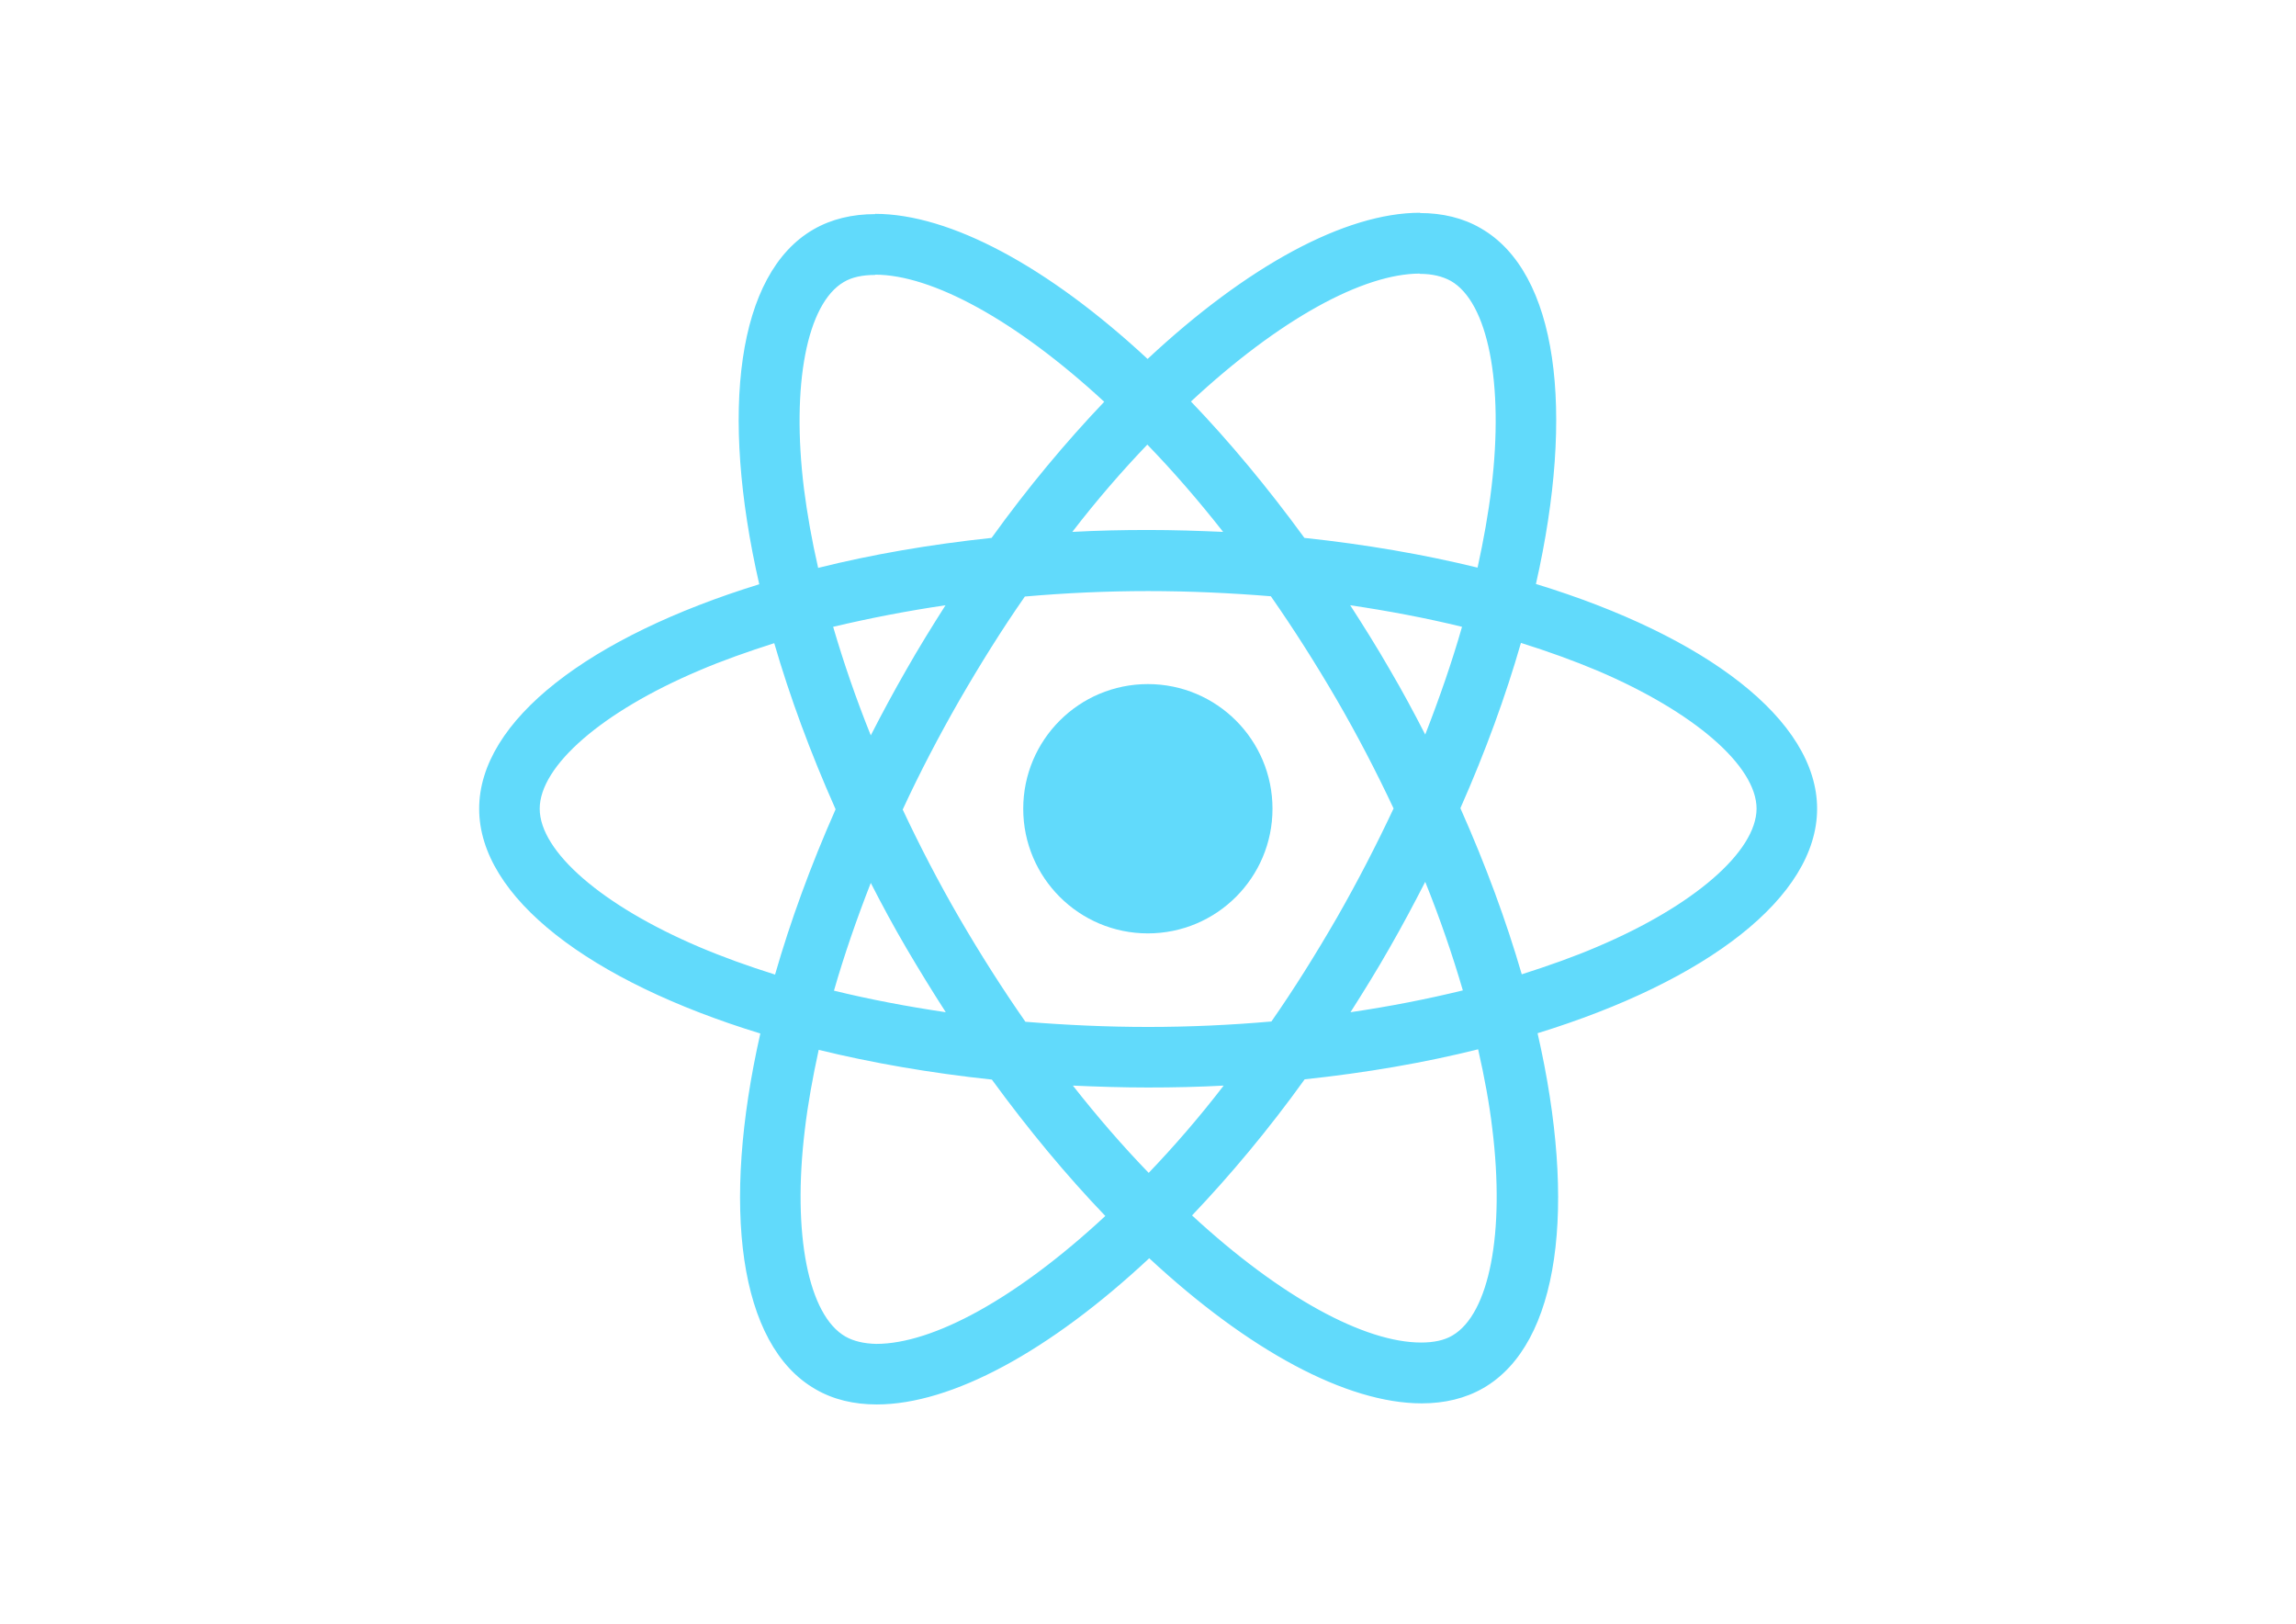
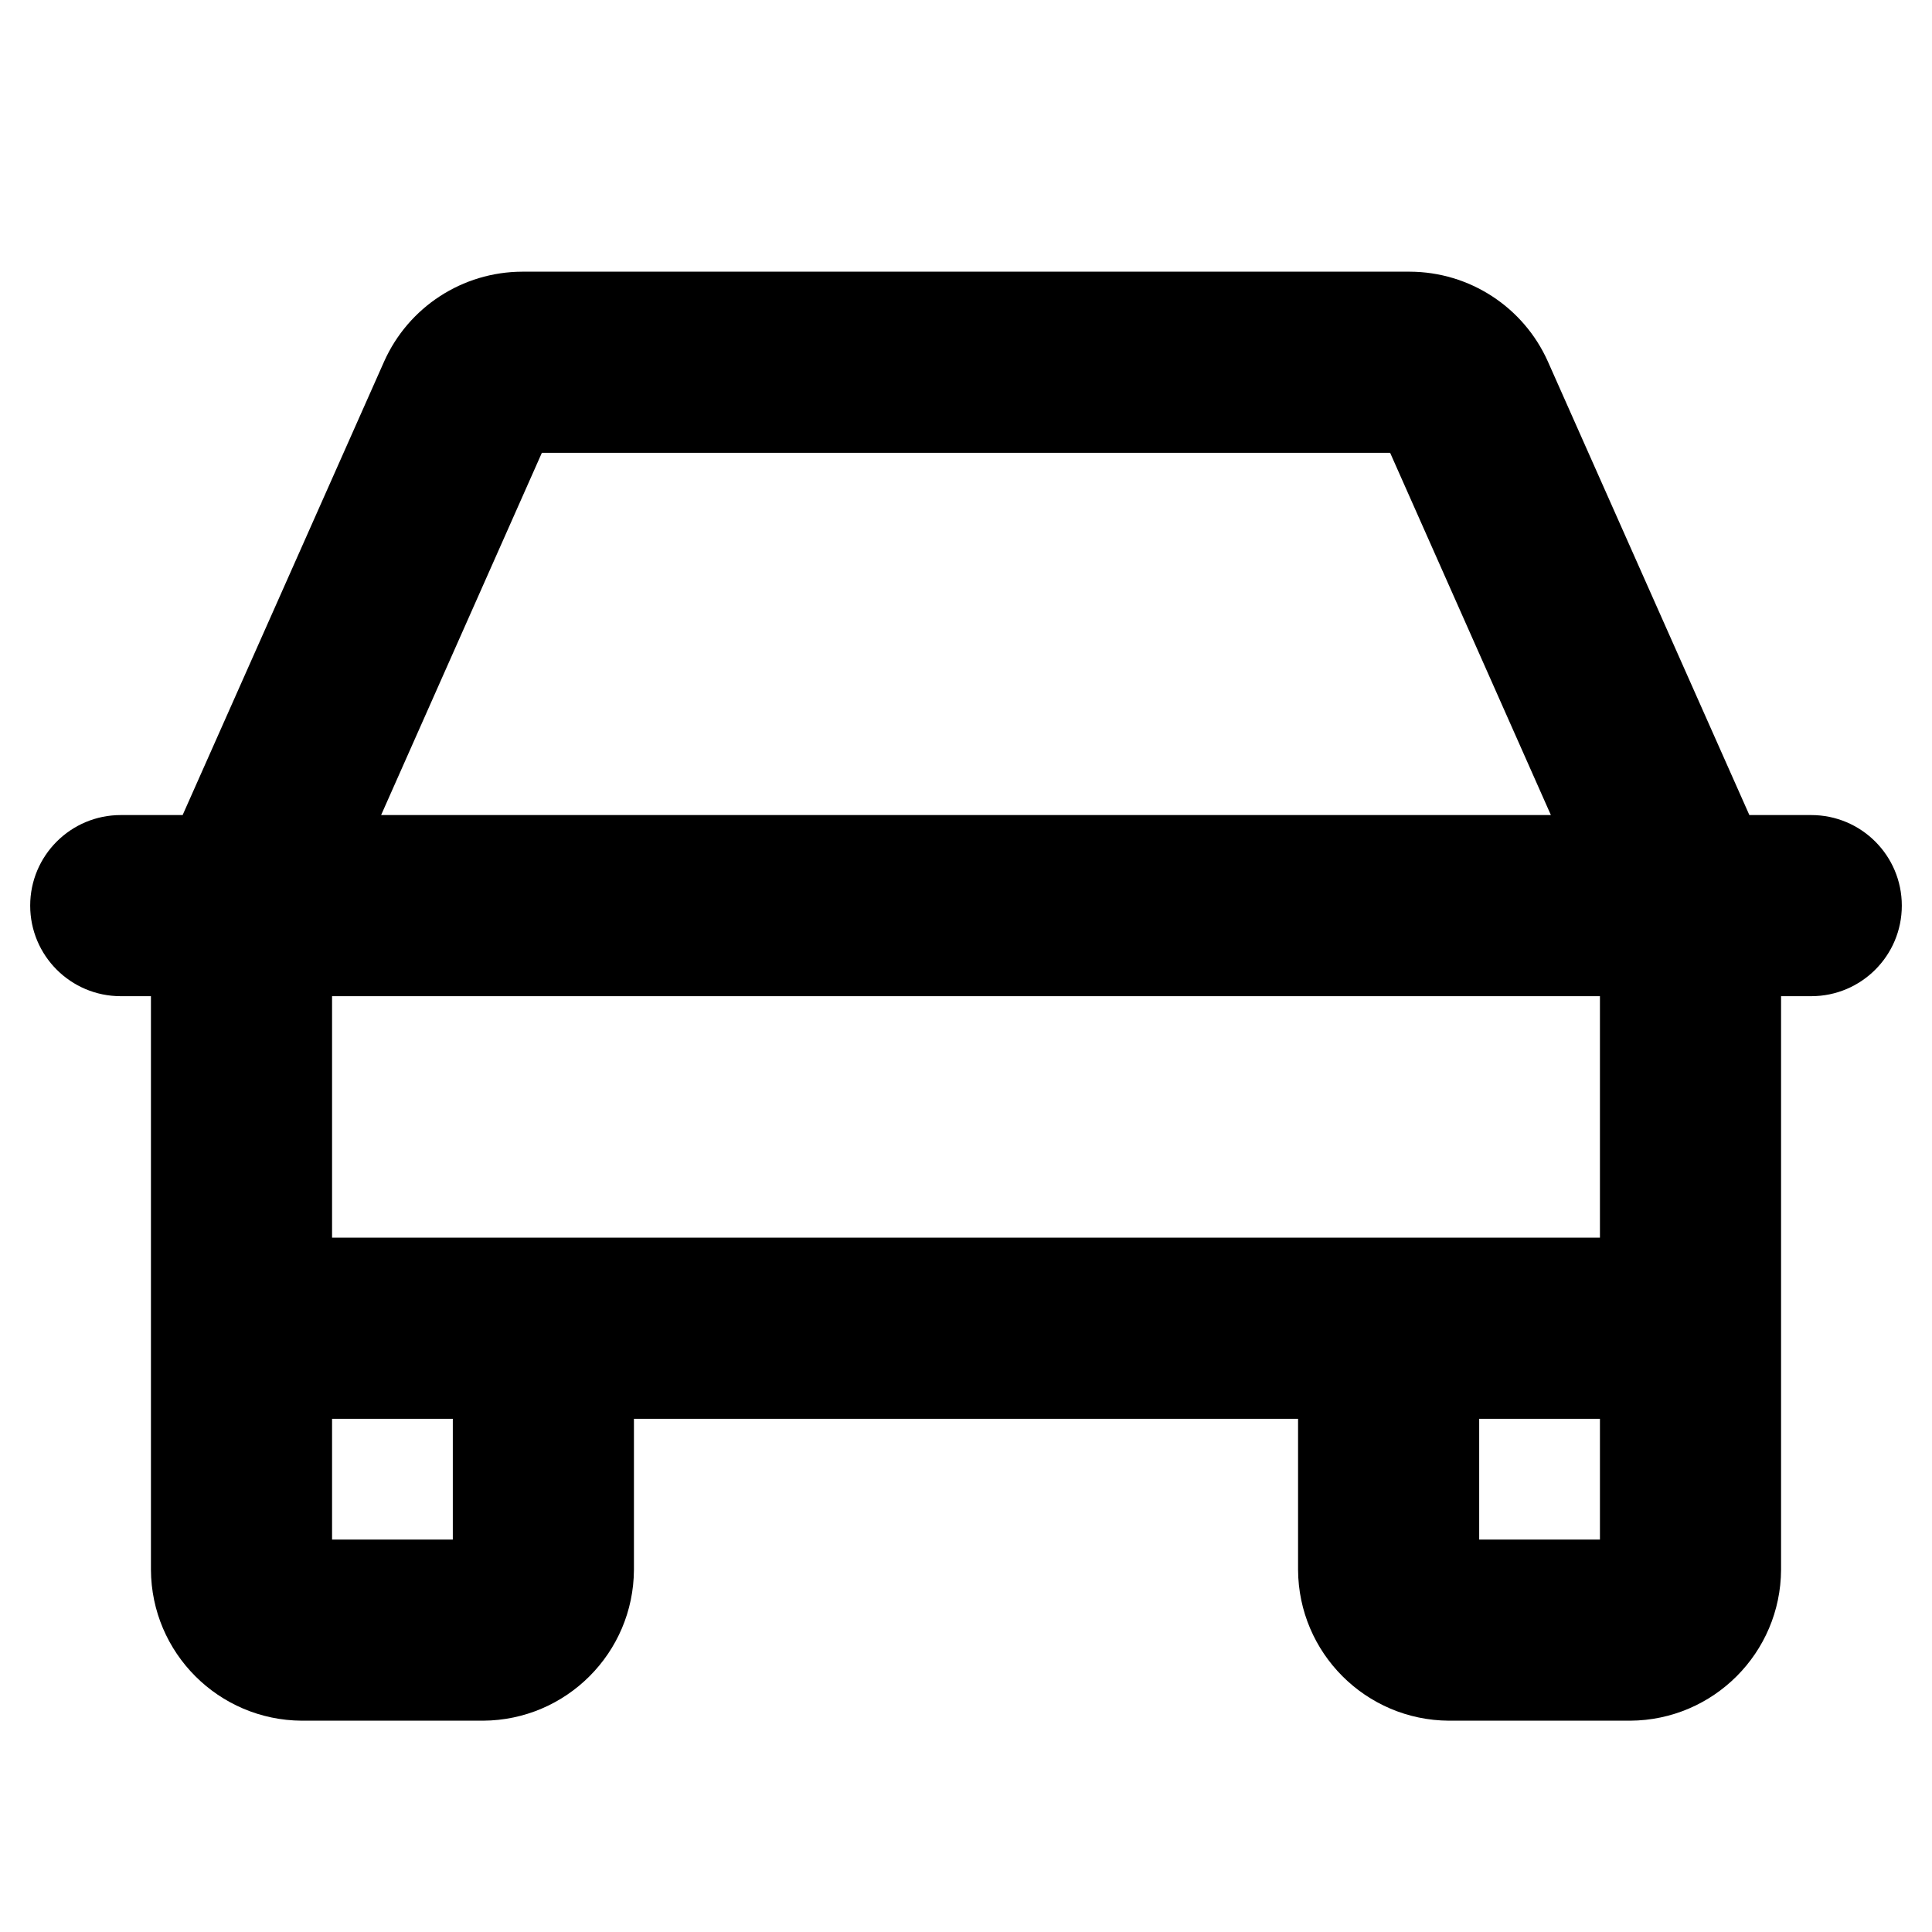
- <svg xmlns="http://www.w3.org/2000/svg" viewBox="0 0 841.9 595.3">
-   <g fill="#61DAFB">
-     <path d="M666.3 296.5c0-32.5-40.7-63.3-103.1-82.4 14.4-63.6 8-114.2-20.2-130.4-6.5-3.8-14.1-5.6-22.4-5.6v22.3c4.6 0 8.3.9 11.4 2.6 13.6 7.8 19.5 37.5 14.9 75.7-1.1 9.4-2.9 19.3-5.1 29.4-19.6-4.8-41-8.5-63.5-10.9-13.5-18.5-27.5-35.3-41.6-50 32.6-30.3 63.2-46.9 84-46.9V78c-27.5 0-63.5 19.6-99.9 53.6-36.4-33.8-72.4-53.2-99.9-53.2v22.3c20.7 0 51.4 16.5 84 46.6-14 14.7-28 31.4-41.3 49.9-22.6 2.4-44 6.1-63.6 11-2.3-10-4-19.7-5.2-29-4.7-38.2 1.1-67.9 14.6-75.8 3-1.8 6.9-2.6 11.5-2.6V78.5c-8.4 0-16 1.8-22.6 5.6-28.1 16.2-34.4 66.7-19.9 130.1-62.2 19.2-102.7 49.9-102.7 82.3 0 32.5 40.7 63.3 103.1 82.4-14.4 63.6-8 114.2 20.2 130.4 6.5 3.8 14.1 5.6 22.5 5.6 27.5 0 63.5-19.6 99.9-53.6 36.4 33.8 72.4 53.2 99.9 53.2 8.4 0 16-1.8 22.6-5.6 28.1-16.2 34.4-66.7 19.9-130.1 62-19.1 102.5-49.9 102.5-82.3zm-130.2-66.7c-3.7 12.9-8.3 26.2-13.5 39.5-4.1-8-8.4-16-13.1-24-4.6-8-9.5-15.8-14.4-23.4 14.2 2.1 27.9 4.7 41 7.9zm-45.8 106.5c-7.8 13.5-15.8 26.3-24.1 38.2-14.9 1.3-30 2-45.2 2-15.1 0-30.2-.7-45-1.9-8.3-11.9-16.4-24.6-24.2-38-7.6-13.1-14.5-26.4-20.8-39.8 6.2-13.4 13.2-26.8 20.7-39.9 7.8-13.5 15.8-26.3 24.1-38.2 14.9-1.3 30-2 45.2-2 15.1 0 30.2.7 45 1.9 8.3 11.9 16.4 24.6 24.2 38 7.6 13.1 14.5 26.4 20.8 39.8-6.3 13.4-13.2 26.8-20.7 39.9zm32.3-13c5.4 13.4 10 26.8 13.8 39.8-13.1 3.2-26.9 5.9-41.2 8 4.9-7.7 9.8-15.6 14.4-23.7 4.6-8 8.9-16.1 13-24.1zM421.2 430c-9.3-9.6-18.6-20.3-27.8-32 9 .4 18.2.7 27.5.7 9.4 0 18.7-.2 27.8-.7-9 11.7-18.3 22.4-27.5 32zm-74.4-58.9c-14.2-2.1-27.9-4.7-41-7.9 3.7-12.9 8.3-26.2 13.5-39.5 4.1 8 8.4 16 13.1 24 4.7 8 9.5 15.8 14.4 23.4zM420.7 163c9.3 9.6 18.6 20.3 27.8 32-9-.4-18.2-.7-27.5-.7-9.4 0-18.7.2-27.8.7 9-11.7 18.3-22.4 27.5-32zm-74 58.9c-4.9 7.7-9.8 15.6-14.4 23.7-4.6 8-8.9 16-13 24-5.4-13.4-10-26.8-13.8-39.8 13.1-3.1 26.9-5.8 41.2-7.9zm-90.5 125.2c-35.4-15.1-58.3-34.9-58.3-50.6 0-15.7 22.9-35.6 58.3-50.6 8.6-3.7 18-7 27.7-10.1 5.7 19.6 13.2 40 22.5 60.9-9.2 20.8-16.6 41.1-22.2 60.6-9.9-3.1-19.3-6.5-28-10.2zM310 490c-13.6-7.8-19.5-37.5-14.9-75.7 1.1-9.4 2.9-19.3 5.1-29.4 19.6 4.8 41 8.5 63.5 10.9 13.5 18.5 27.5 35.3 41.6 50-32.6 30.3-63.2 46.9-84 46.9-4.5-.1-8.3-1-11.3-2.7zm237.2-76.2c4.7 38.2-1.1 67.9-14.6 75.8-3 1.8-6.9 2.6-11.5 2.6-20.7 0-51.4-16.5-84-46.6 14-14.7 28-31.4 41.3-49.9 22.6-2.4 44-6.1 63.6-11 2.3 10.1 4.1 19.8 5.2 29.1zm38.5-66.7c-8.6 3.7-18 7-27.7 10.1-5.7-19.6-13.2-40-22.5-60.9 9.2-20.8 16.6-41.1 22.2-60.6 9.9 3.1 19.3 6.5 28.1 10.2 35.4 15.1 58.3 34.9 58.3 50.6-.1 15.7-23 35.6-58.4 50.6zM320.8 78.4z" />
-     <circle cx="420.9" cy="296.5" r="45.7" />
-     <path d="M520.5 78.1z" />
-   </g>
+ <svg width="32" height="32" viewBox="0 0 256 256">
+   <path fill="#000" d="M240 108h-8.2l-26.7-60.1A20.1 20.1 0 0 0 186.8 36H69.2a20.1 20.1 0 0 0-18.3 11.9L24.2 108H16a12 12 0 0 0 0 24h4v76a20.1 20.1 0 0 0 20 20h24a20.1 20.1 0 0 0 20-20v-20h88v20a20.1 20.1 0 0 0 20 20h24a20.1 20.1 0 0 0 20-20v-76h4a12 12 0 0 0 0-24ZM71.8 60h112.4l21.3 48h-155ZM60 204H44v-16h16Zm136 0v-16h16v16Zm16-40H44v-32h168Z" />
</svg>
